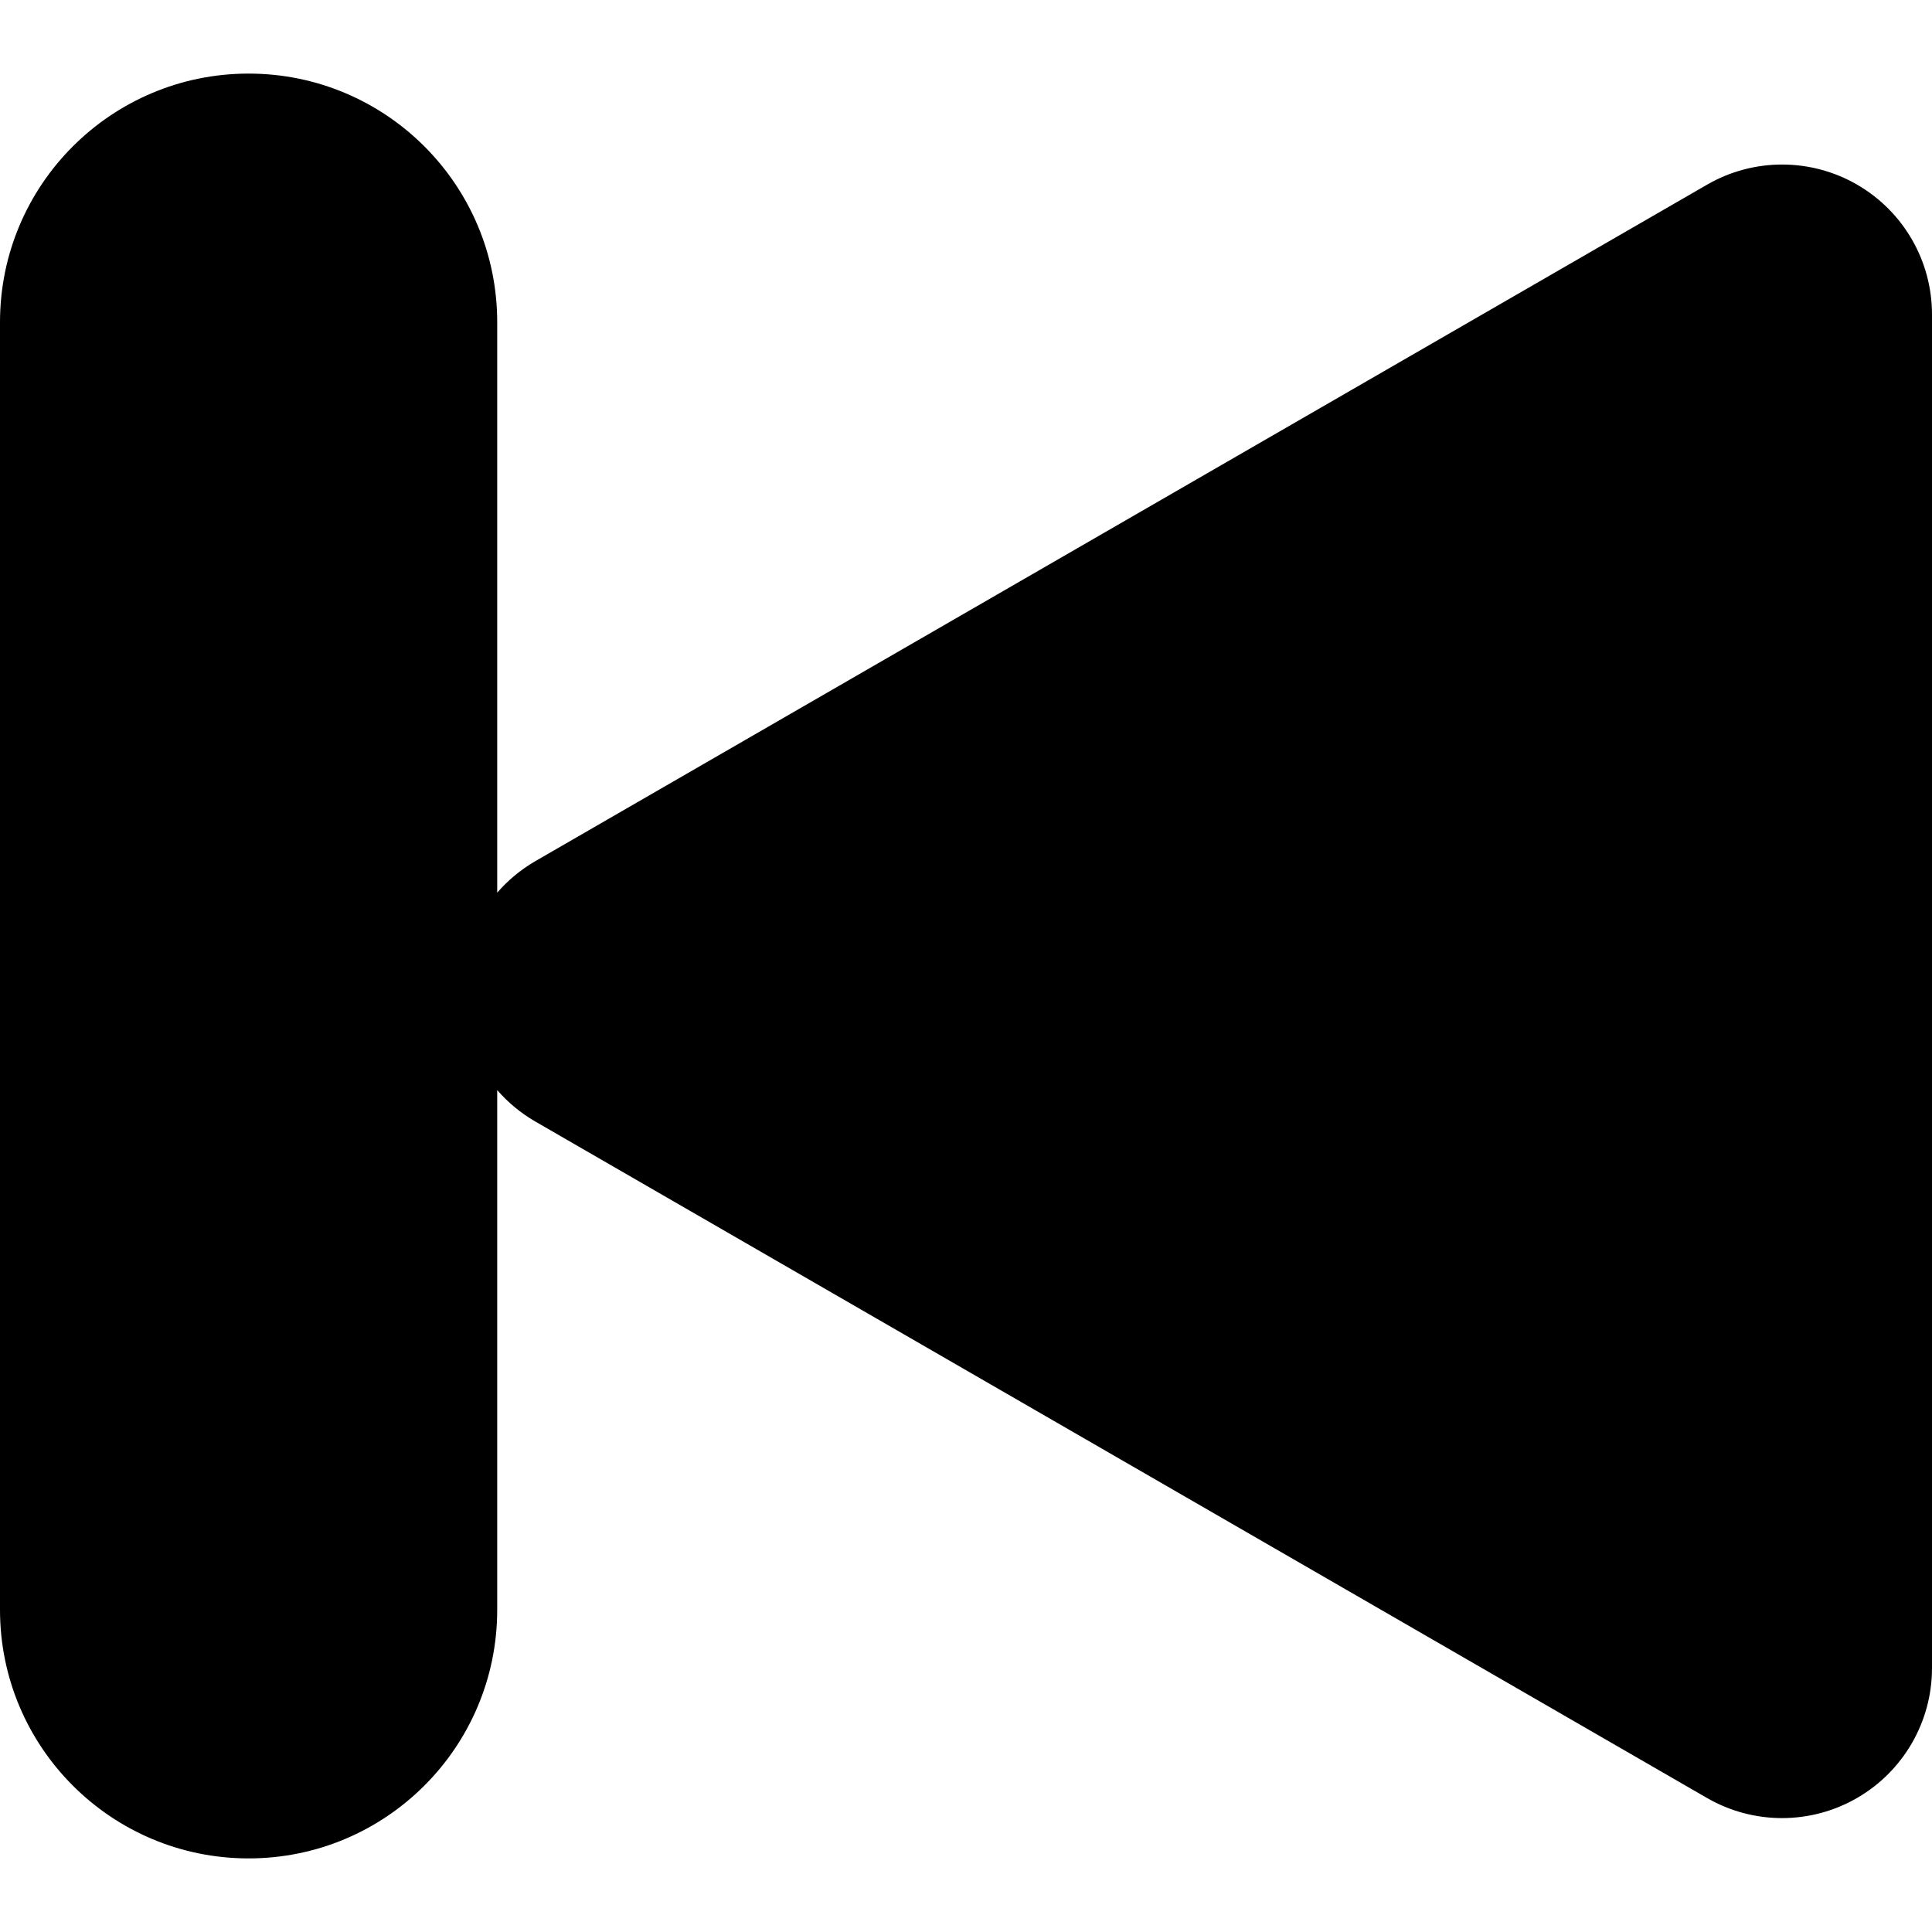
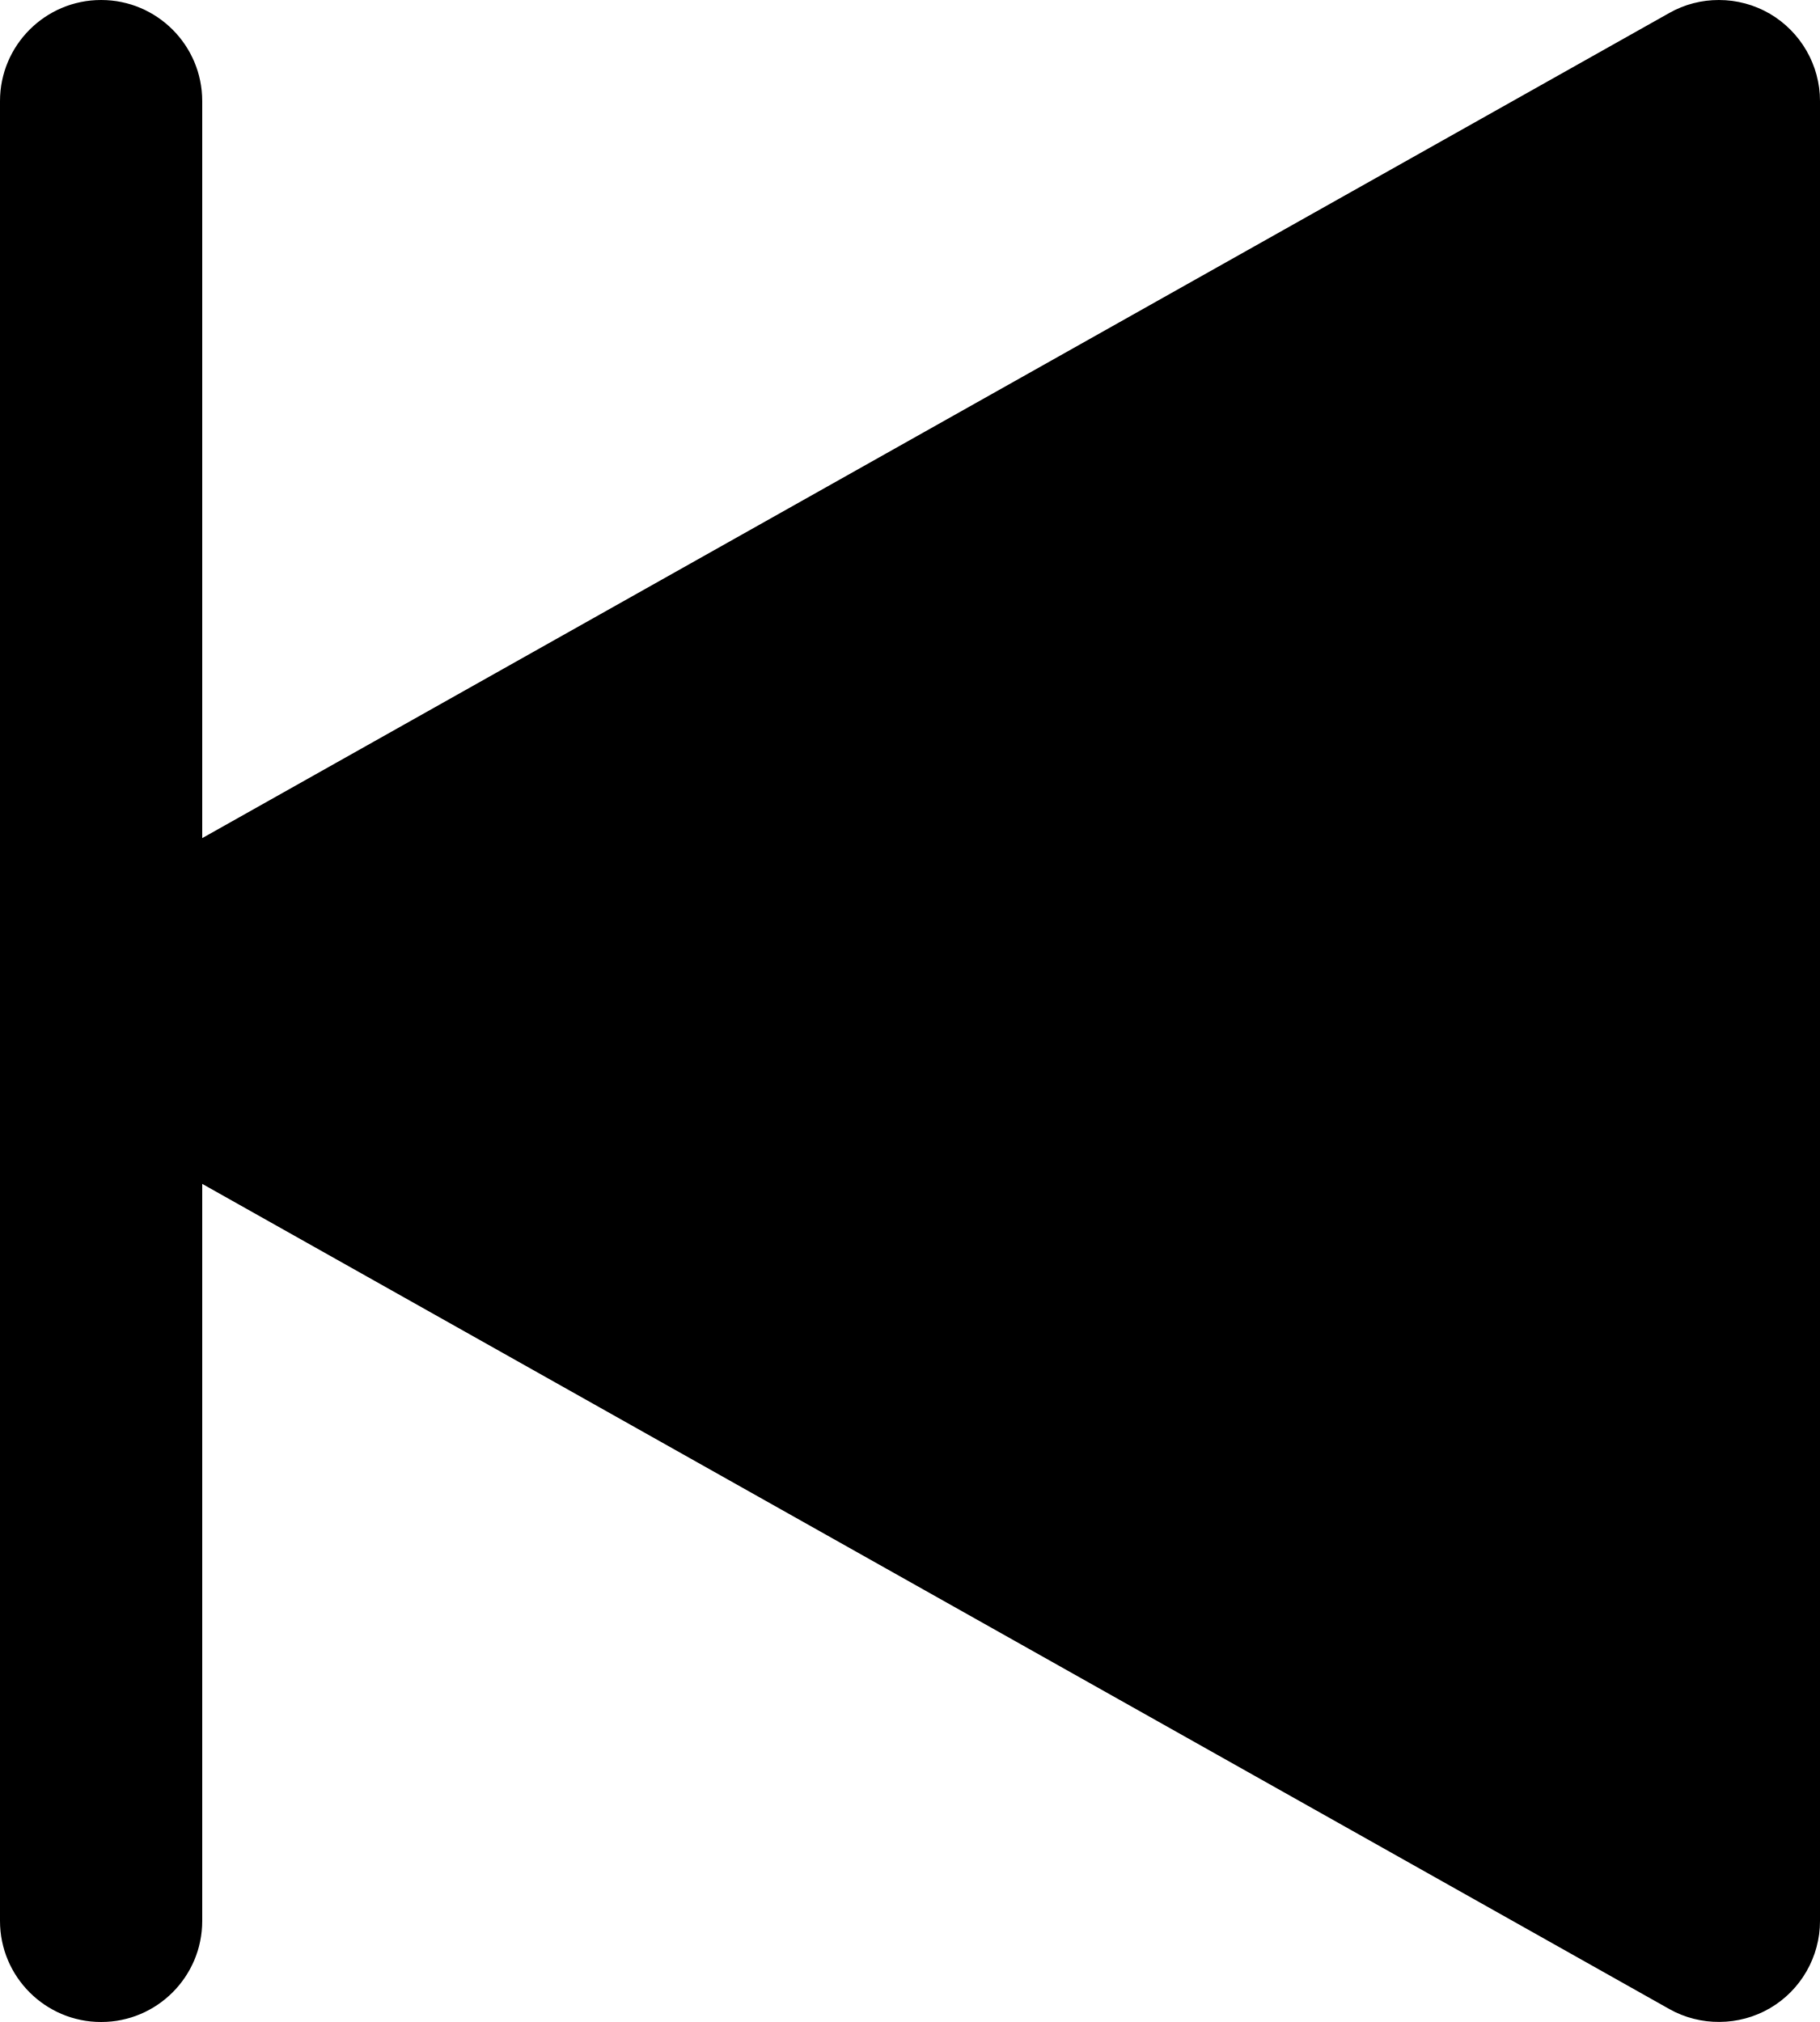
- <svg xmlns="http://www.w3.org/2000/svg" viewBox="0 0 51.532 51.532">
-   <path d="M6.631 1.963a6.631 6.631 0 0 1 6.631 6.631V23.81a3.985 3.985 0 0 1 1-.831l31.27-18.053a3.998 3.998 0 0 1 6 3.464v36.105a4 4 0 0 1-6 3.463l-31.27-18.053a3.96 3.96 0 0 1-1-.83v13.863a6.631 6.631 0 0 1-13.262 0V8.594a6.631 6.631 0 0 1 6.631-6.631z" />
+ <svg xmlns="http://www.w3.org/2000/svg" width="550.8" height="612" viewBox="30.6 90 550.8 612">
+   <path d="M61.201 702c16.891 0 30.6-13.709 30.6-30.6V448.326l444.006 249.757c9.363 5.263 21.053 5.202 30.416-.245 9.364-5.446 15.178-15.545 15.178-26.438V120.6c0-10.894-5.814-20.93-15.178-26.438a30.707 30.707 0 0 0-15.422-4.161c-5.202 0-10.344 1.285-14.994 3.917L91.8 343.674V120.6c0-16.891-13.709-30.6-30.6-30.6-16.891 0-30.6 13.709-30.6 30.6v550.8c0 16.891 13.709 30.6 30.601 30.6z" />
</svg>
